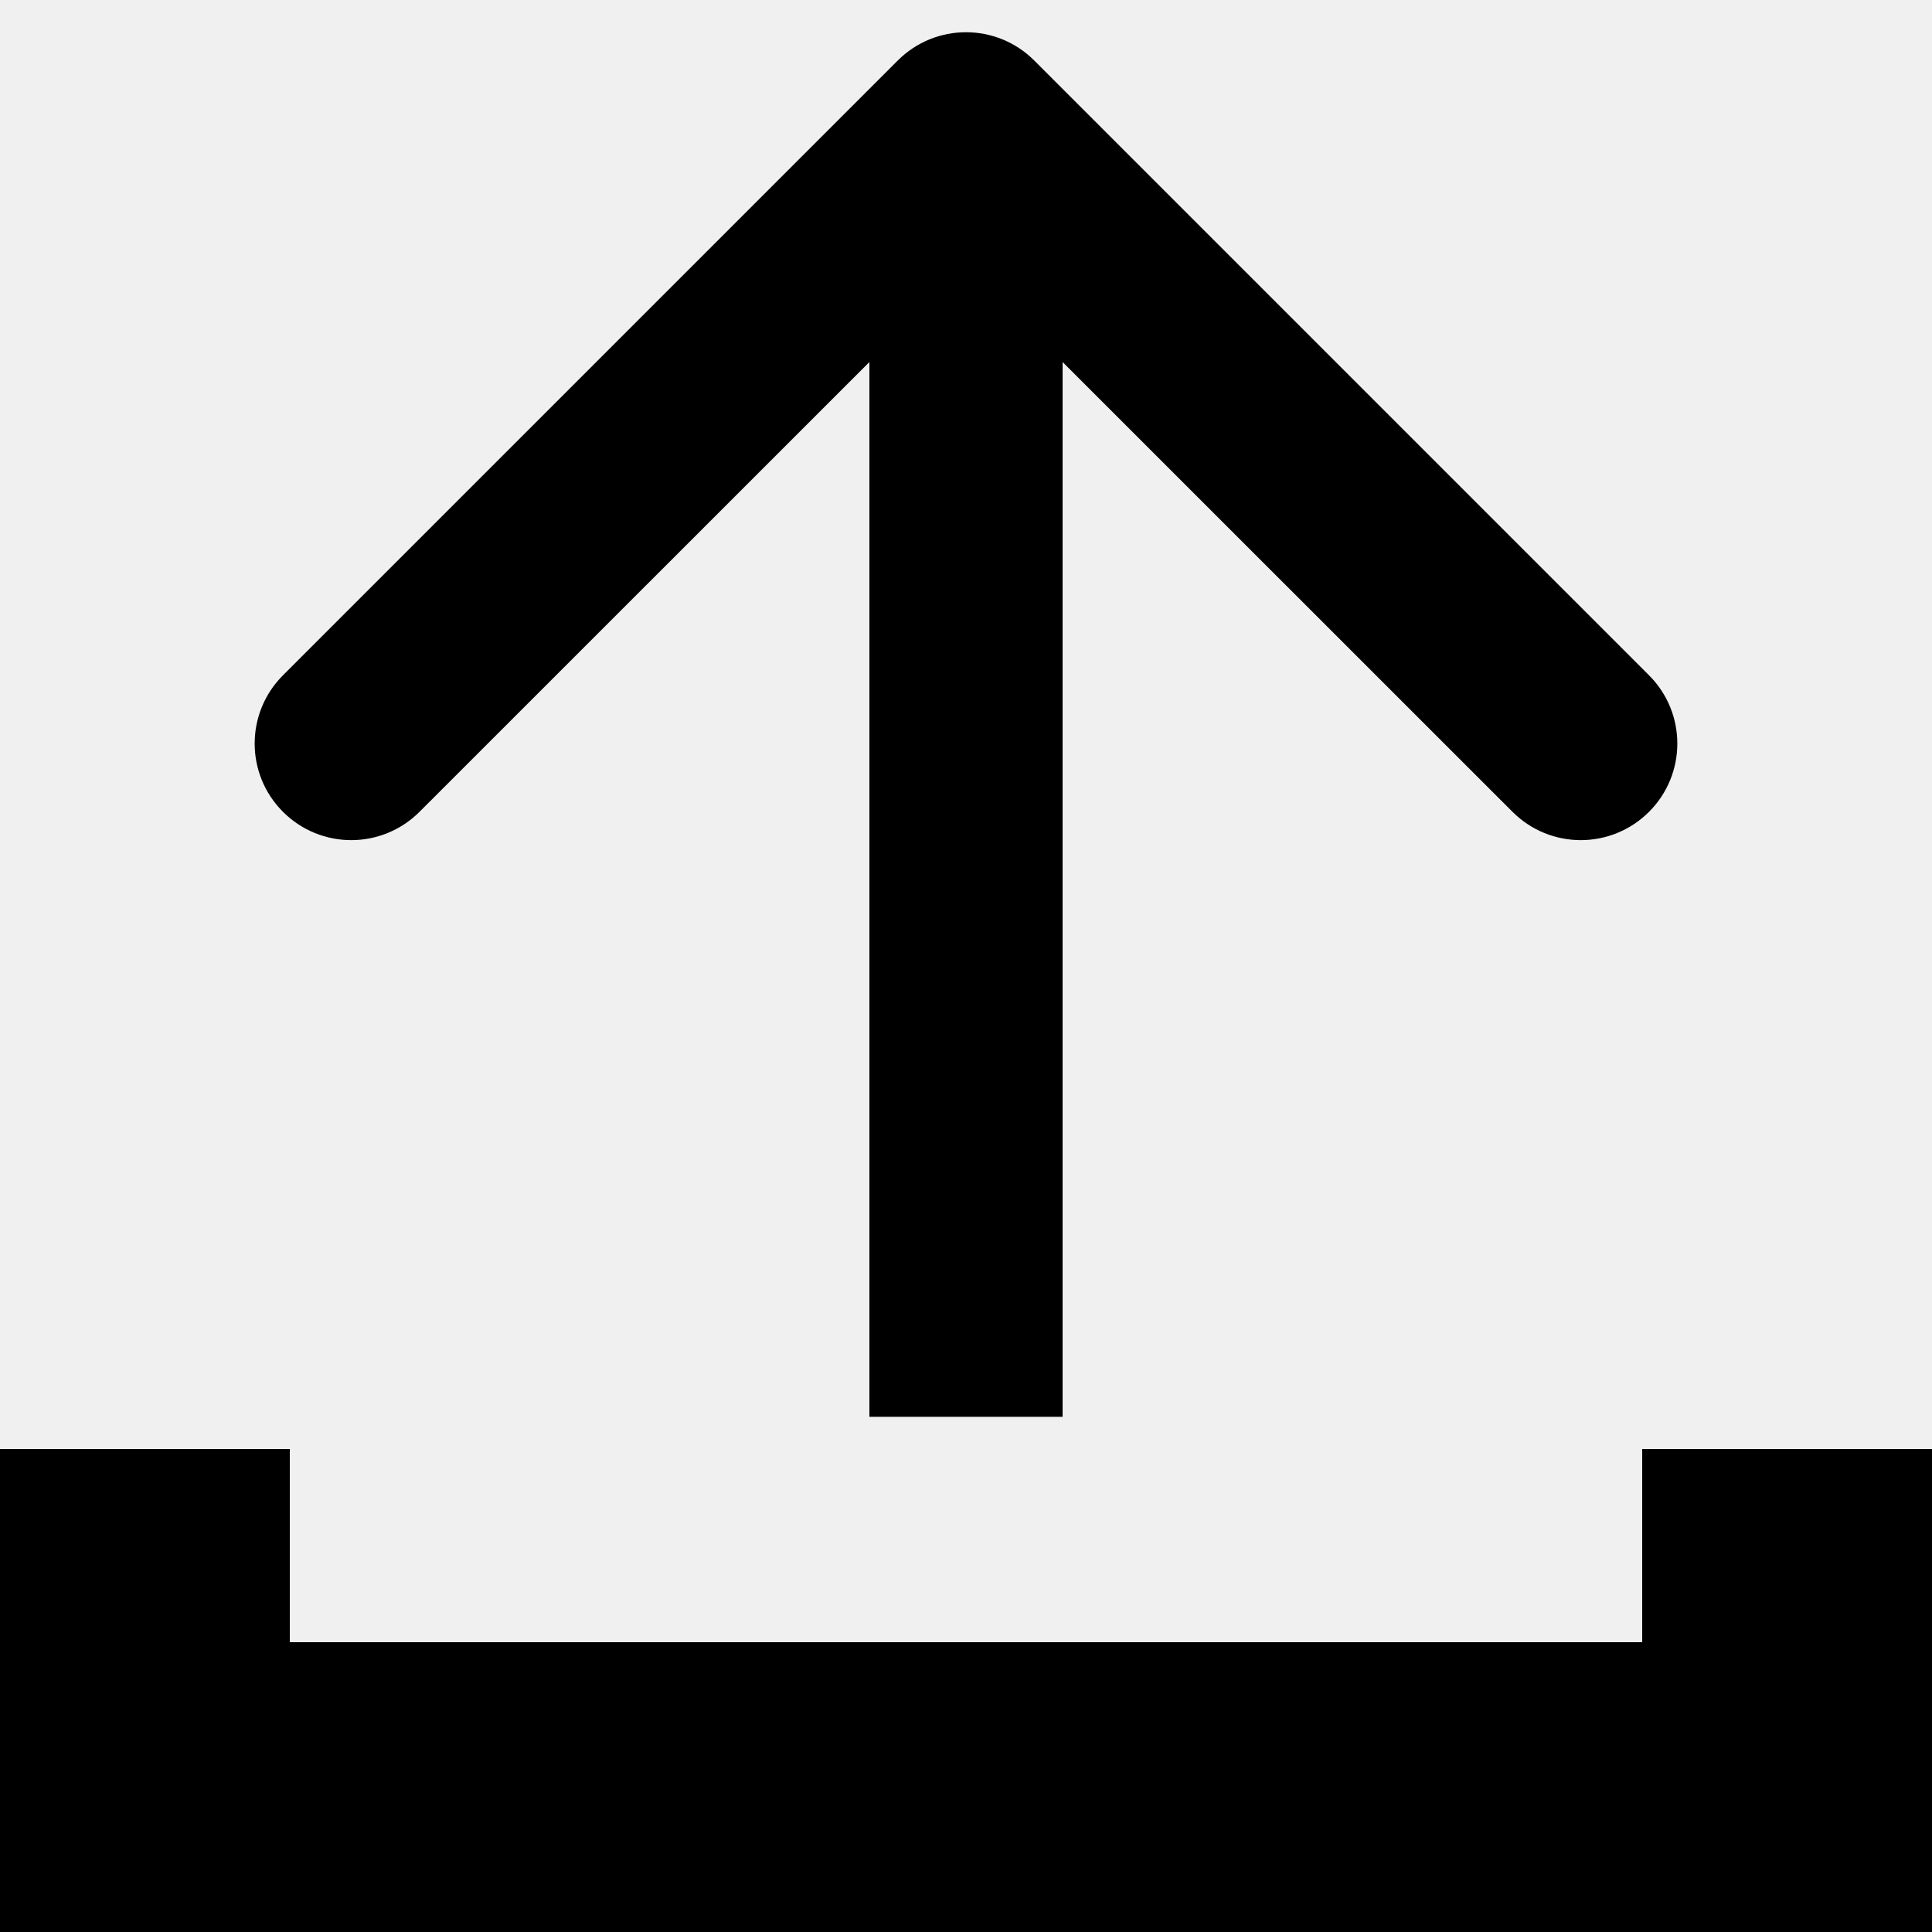
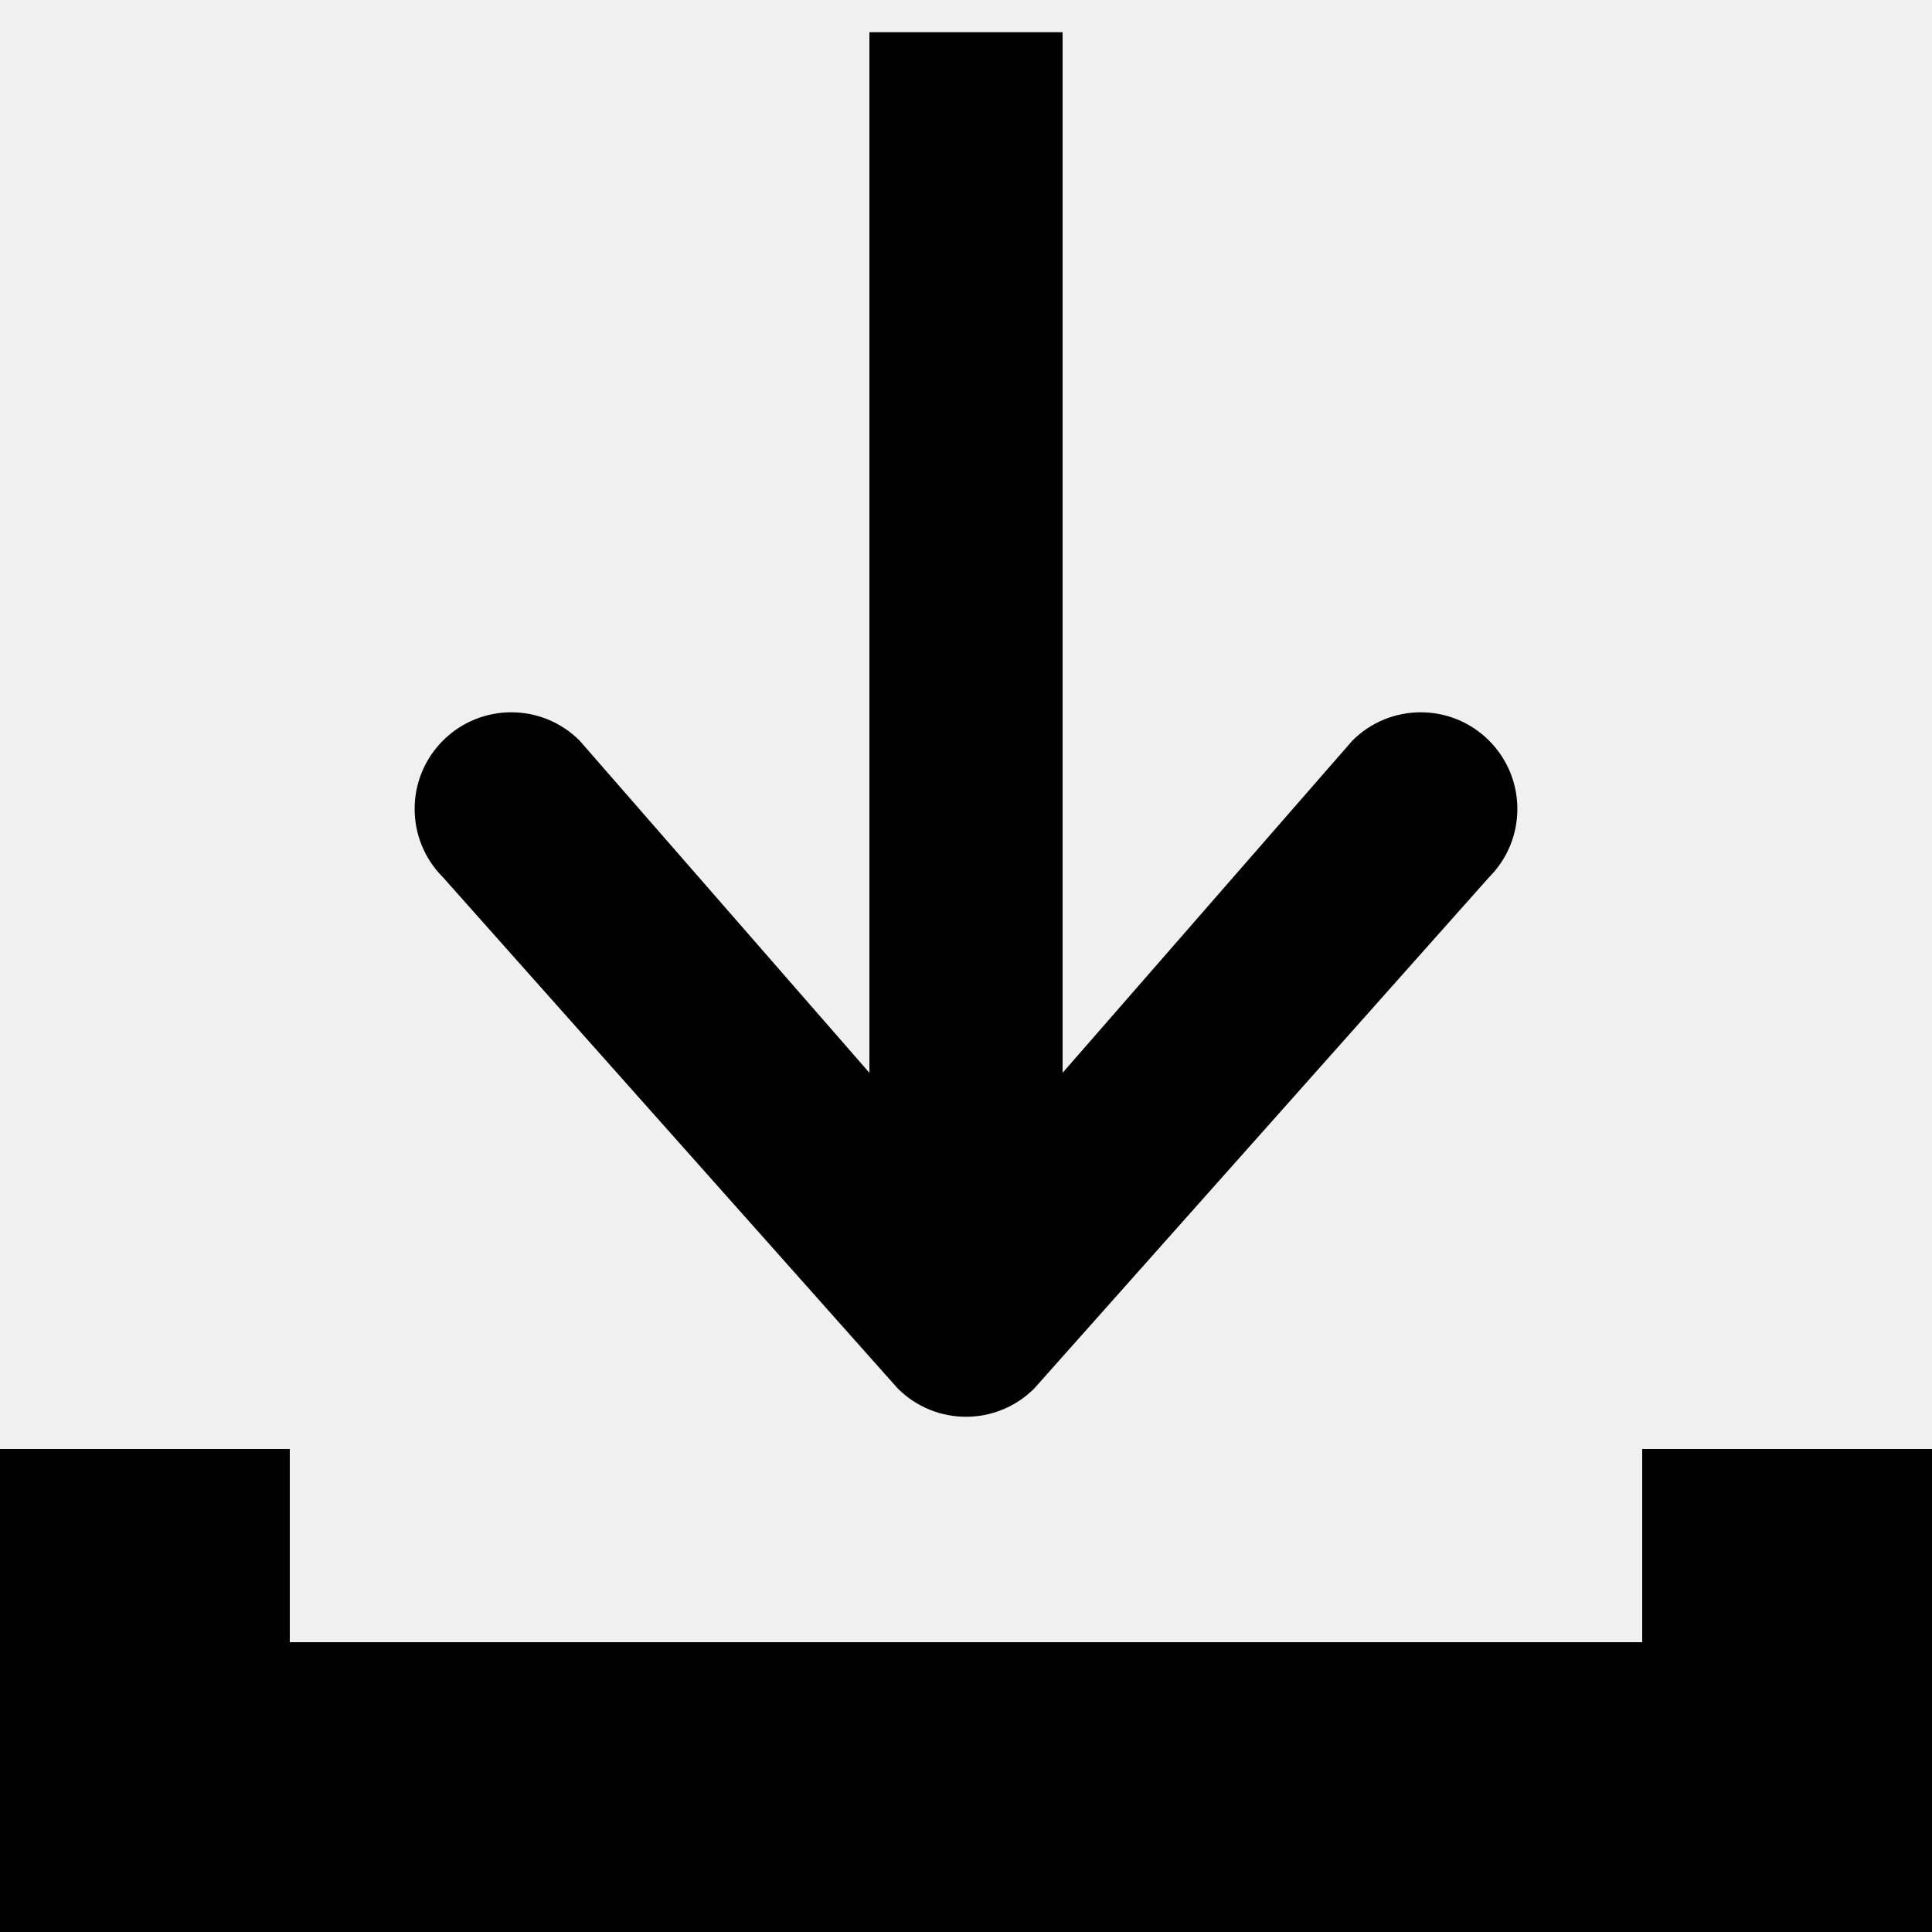
<svg xmlns="http://www.w3.org/2000/svg" width="15" height="15" viewBox="0 0 15 15" fill="currentColor">
  <g clip-path="url(#clip0_4_21)">
    <path d="M0.75 14.25H14.25" stroke="currentColor" stroke-width="3" stroke-linecap="square" />
-     <path d="M8.03 0.47C7.737 0.177 7.263 0.177 6.97 0.47L2.197 5.243C1.904 5.536 1.904 6.01 2.197 6.303C2.49 6.596 2.964 6.596 3.257 6.303L7.5 2.061L11.743 6.303C12.036 6.596 12.51 6.596 12.803 6.303C13.096 6.01 13.096 5.536 12.803 5.243L8.03 0.47ZM8.25 11V1H6.75V11H8.25Z" fill="currentColor" />
+     <path d="M6.97 10.78C7.263 11.073 7.737 11.073 8.03 10.78L11.561 6.811C11.854 6.518 11.854 6.043 11.561 5.75C11.268 5.457 10.793 5.457 10.5 5.75L7.5 9.189L4.5 5.75C4.207 5.457 3.732 5.457 3.439 5.75C3.146 6.043 3.146 6.518 3.439 6.811L6.97 10.78ZM6.75 0.25L6.75 10.25H8.25L8.25 0.25H6.75Z" fill="currentColor" />
    <path d="M0.75 12.75V13.125" stroke="currentColor" stroke-width="3" stroke-linecap="square" />
    <path d="M14.25 12.75V13.25" stroke="currentColor" stroke-width="3" stroke-linecap="square" />
  </g>
  <defs>
    <clipPath id="clip0_4_21">
      <rect width="15" height="15" fill="white" />
    </clipPath>
  </defs>
</svg>
